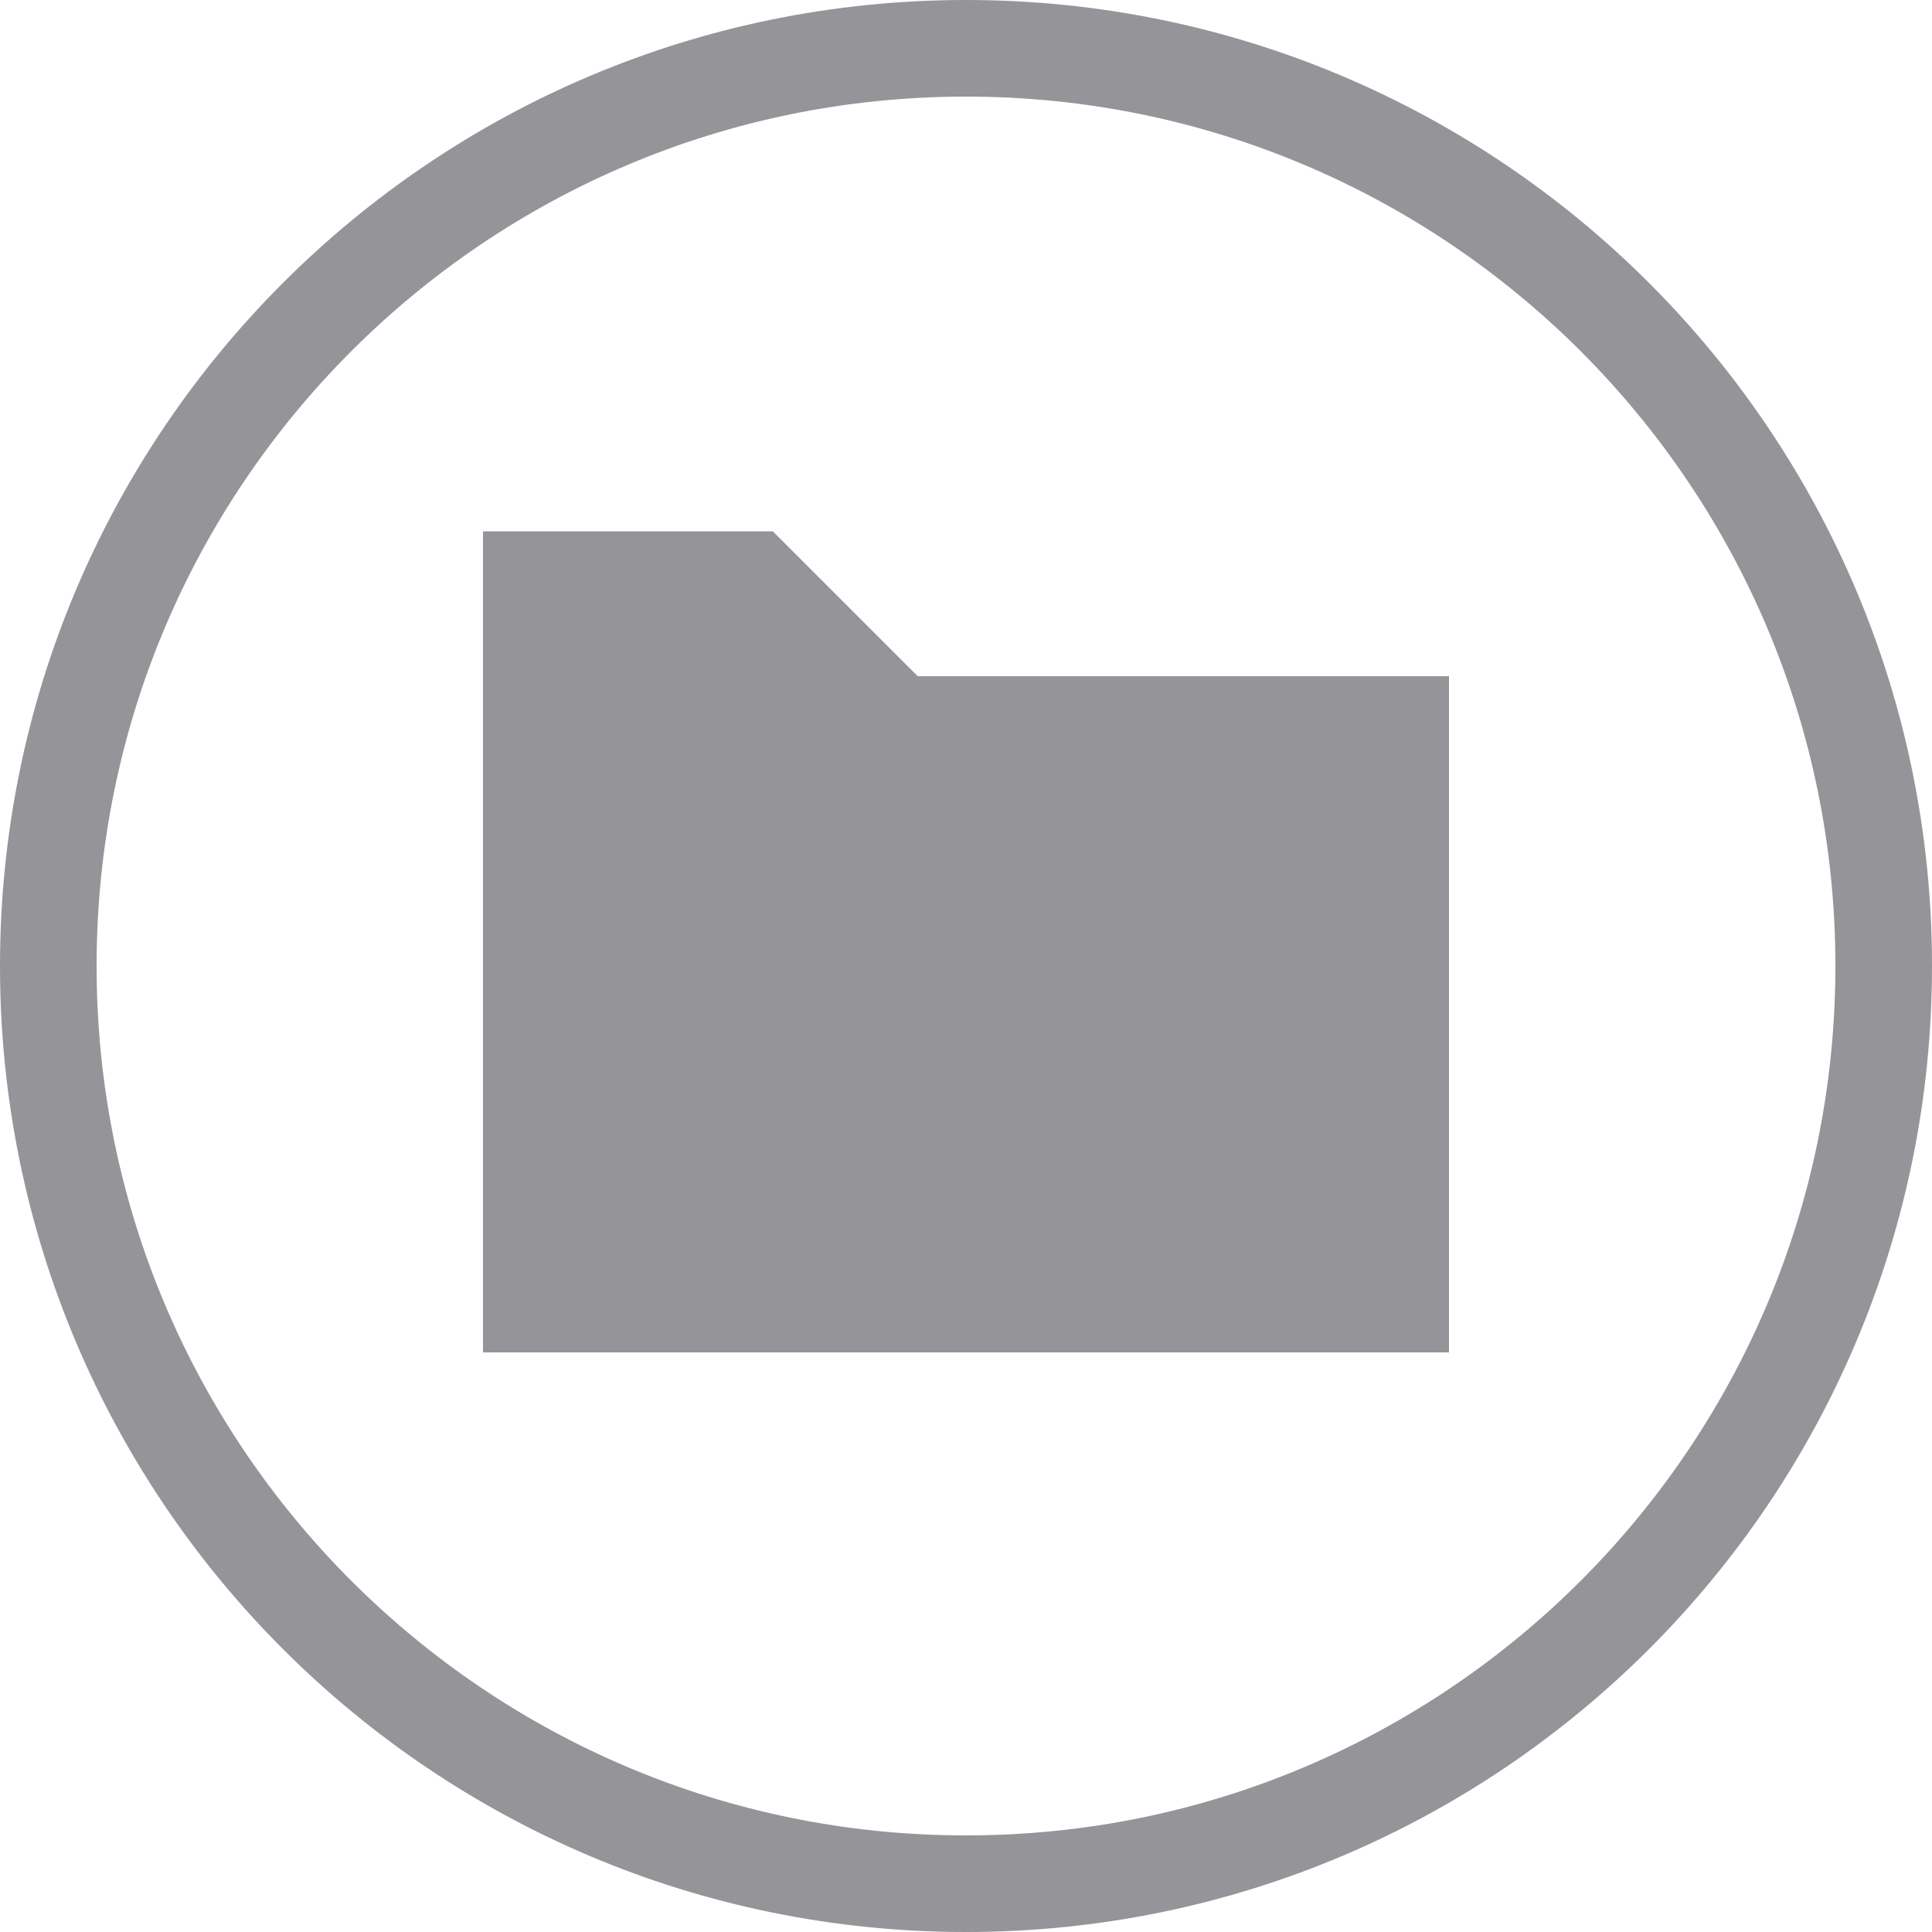
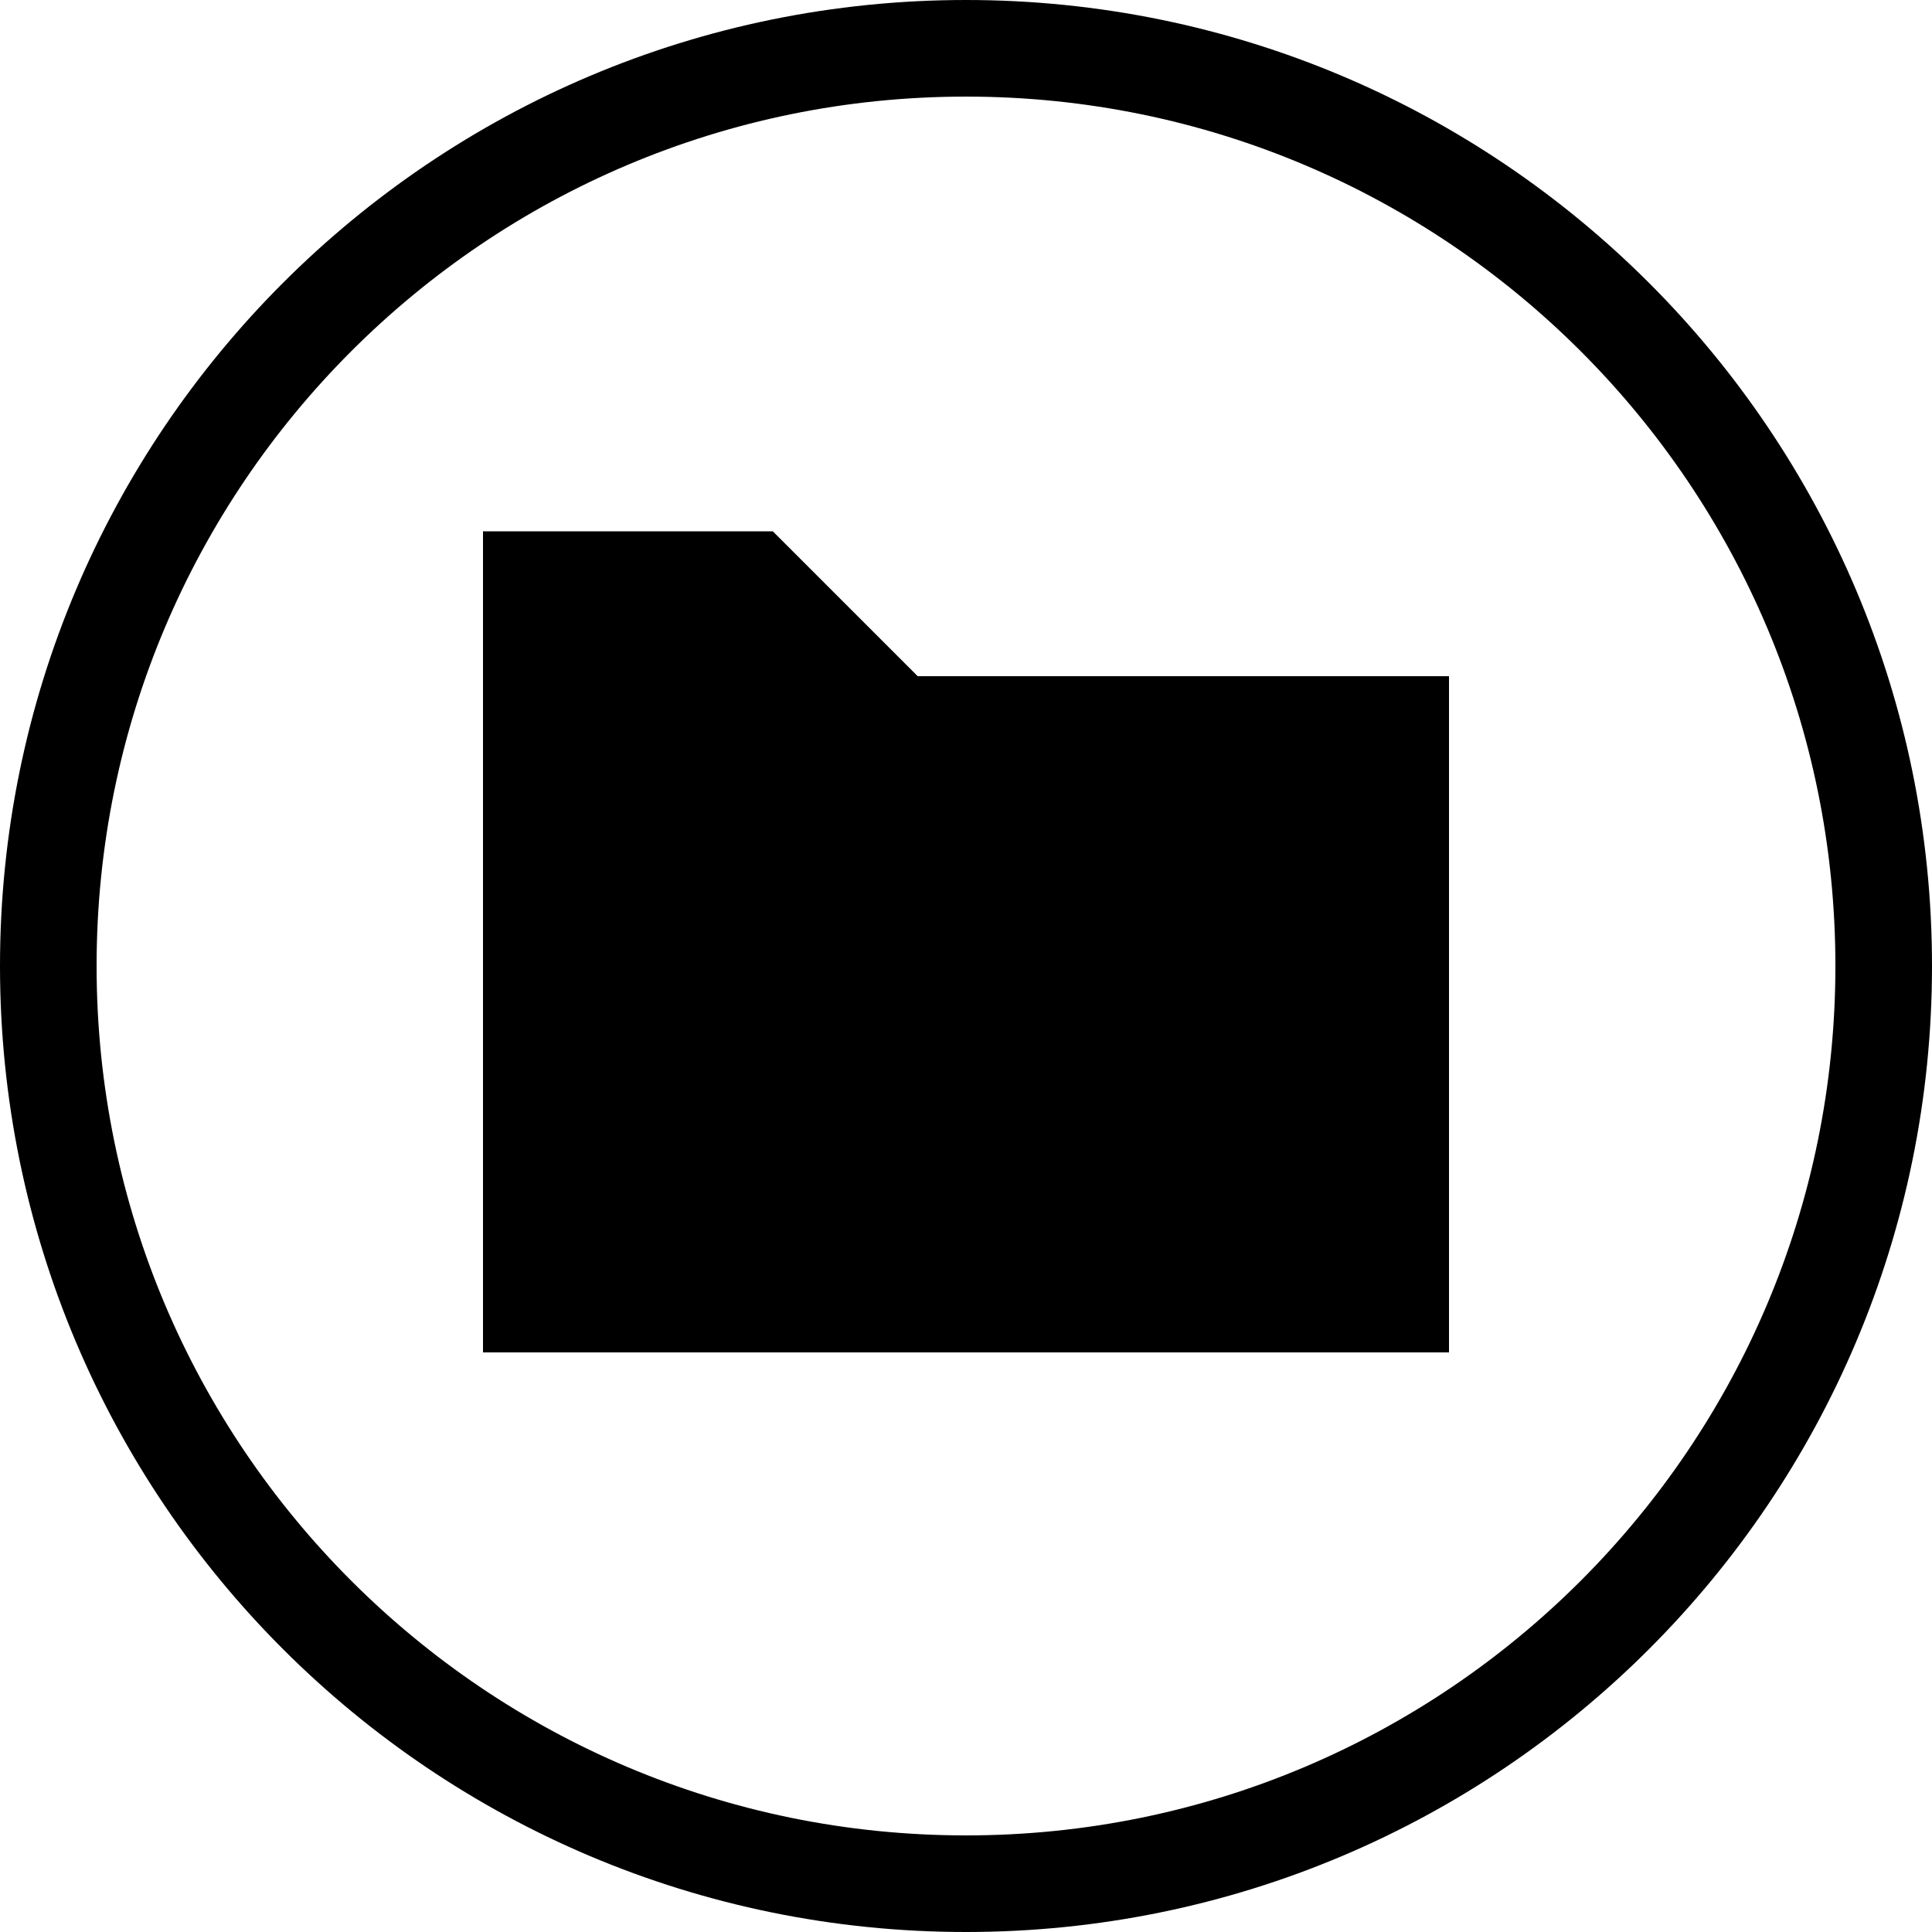
<svg xmlns="http://www.w3.org/2000/svg" width="20" height="20" viewBox="0 0 20 20" fill="none">
-   <circle cx="10" cy="10" r="9.5" stroke="#959599" />
-   <path fill-rule="evenodd" clip-rule="evenodd" d="M5 7V5.5H8L9.5 7H15V14H5V7Z" fill="#959599" />
+   <circle cx="10" cy="10" r="9.5" stroke="currentColor" />
+   <path fill-rule="evenodd" clip-rule="evenodd" d="M5 7V5.5H8L9.5 7H15V14H5V7Z" fill="currentColor" />
</svg>
